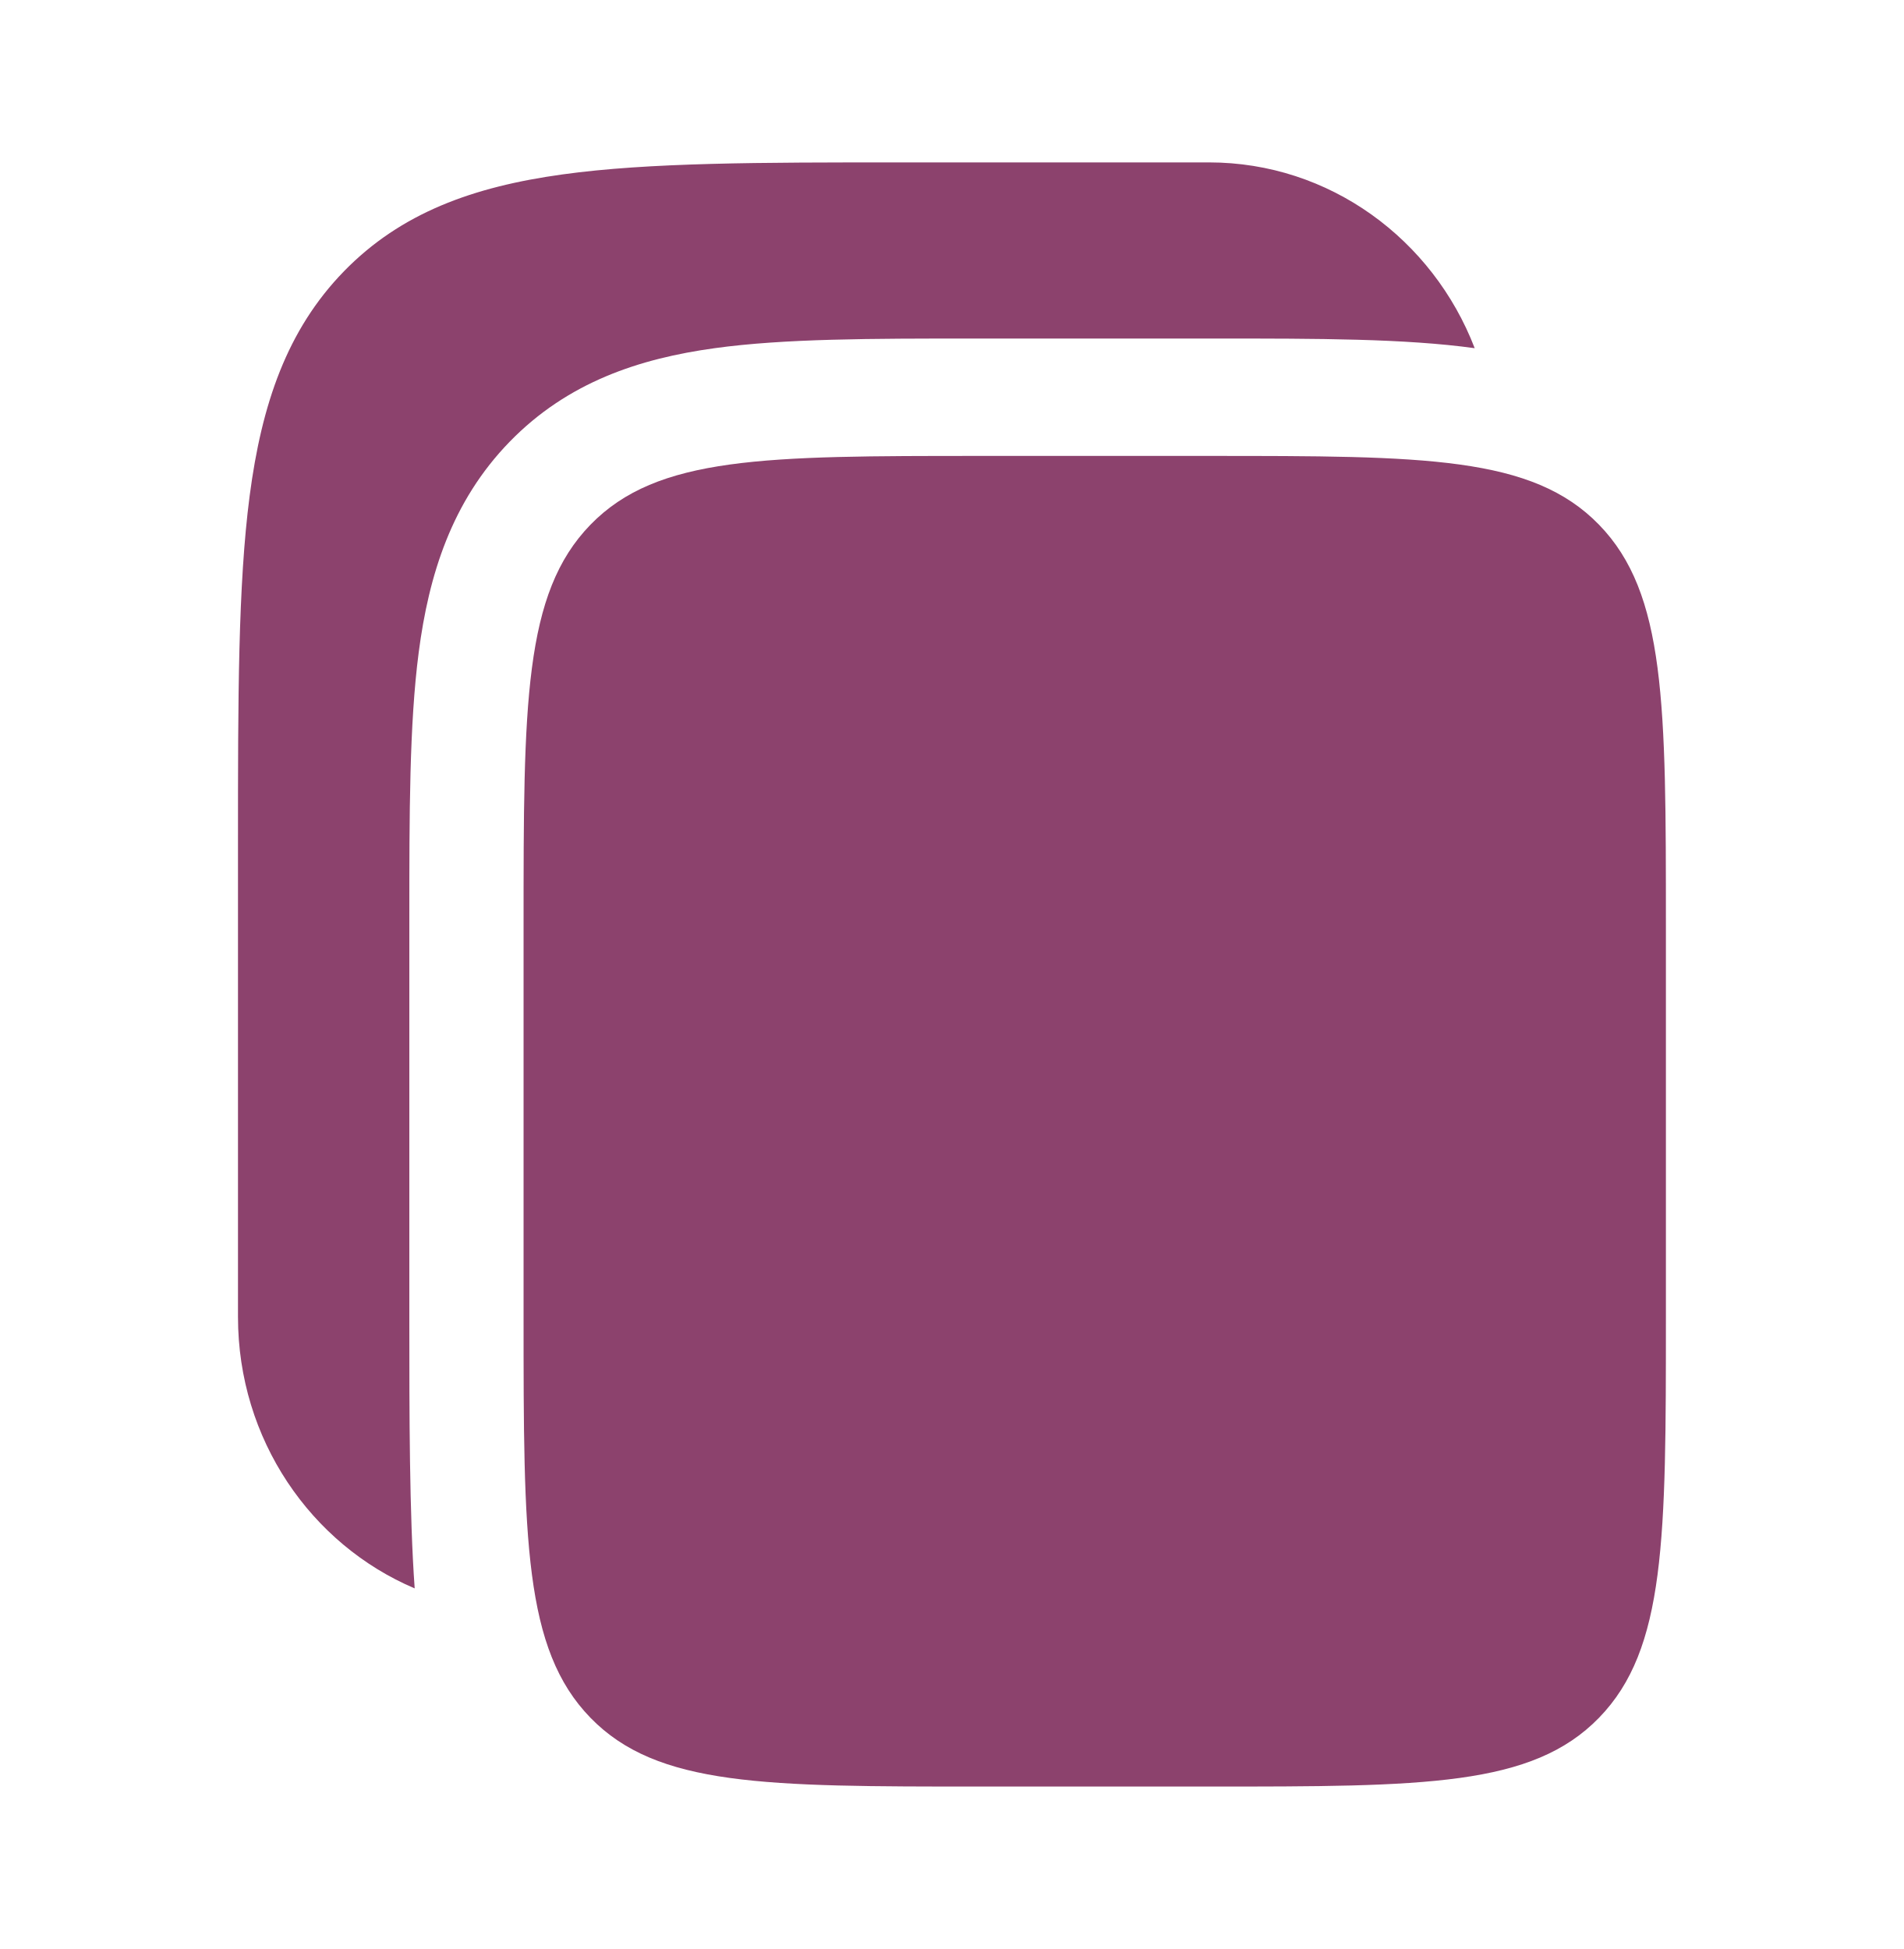
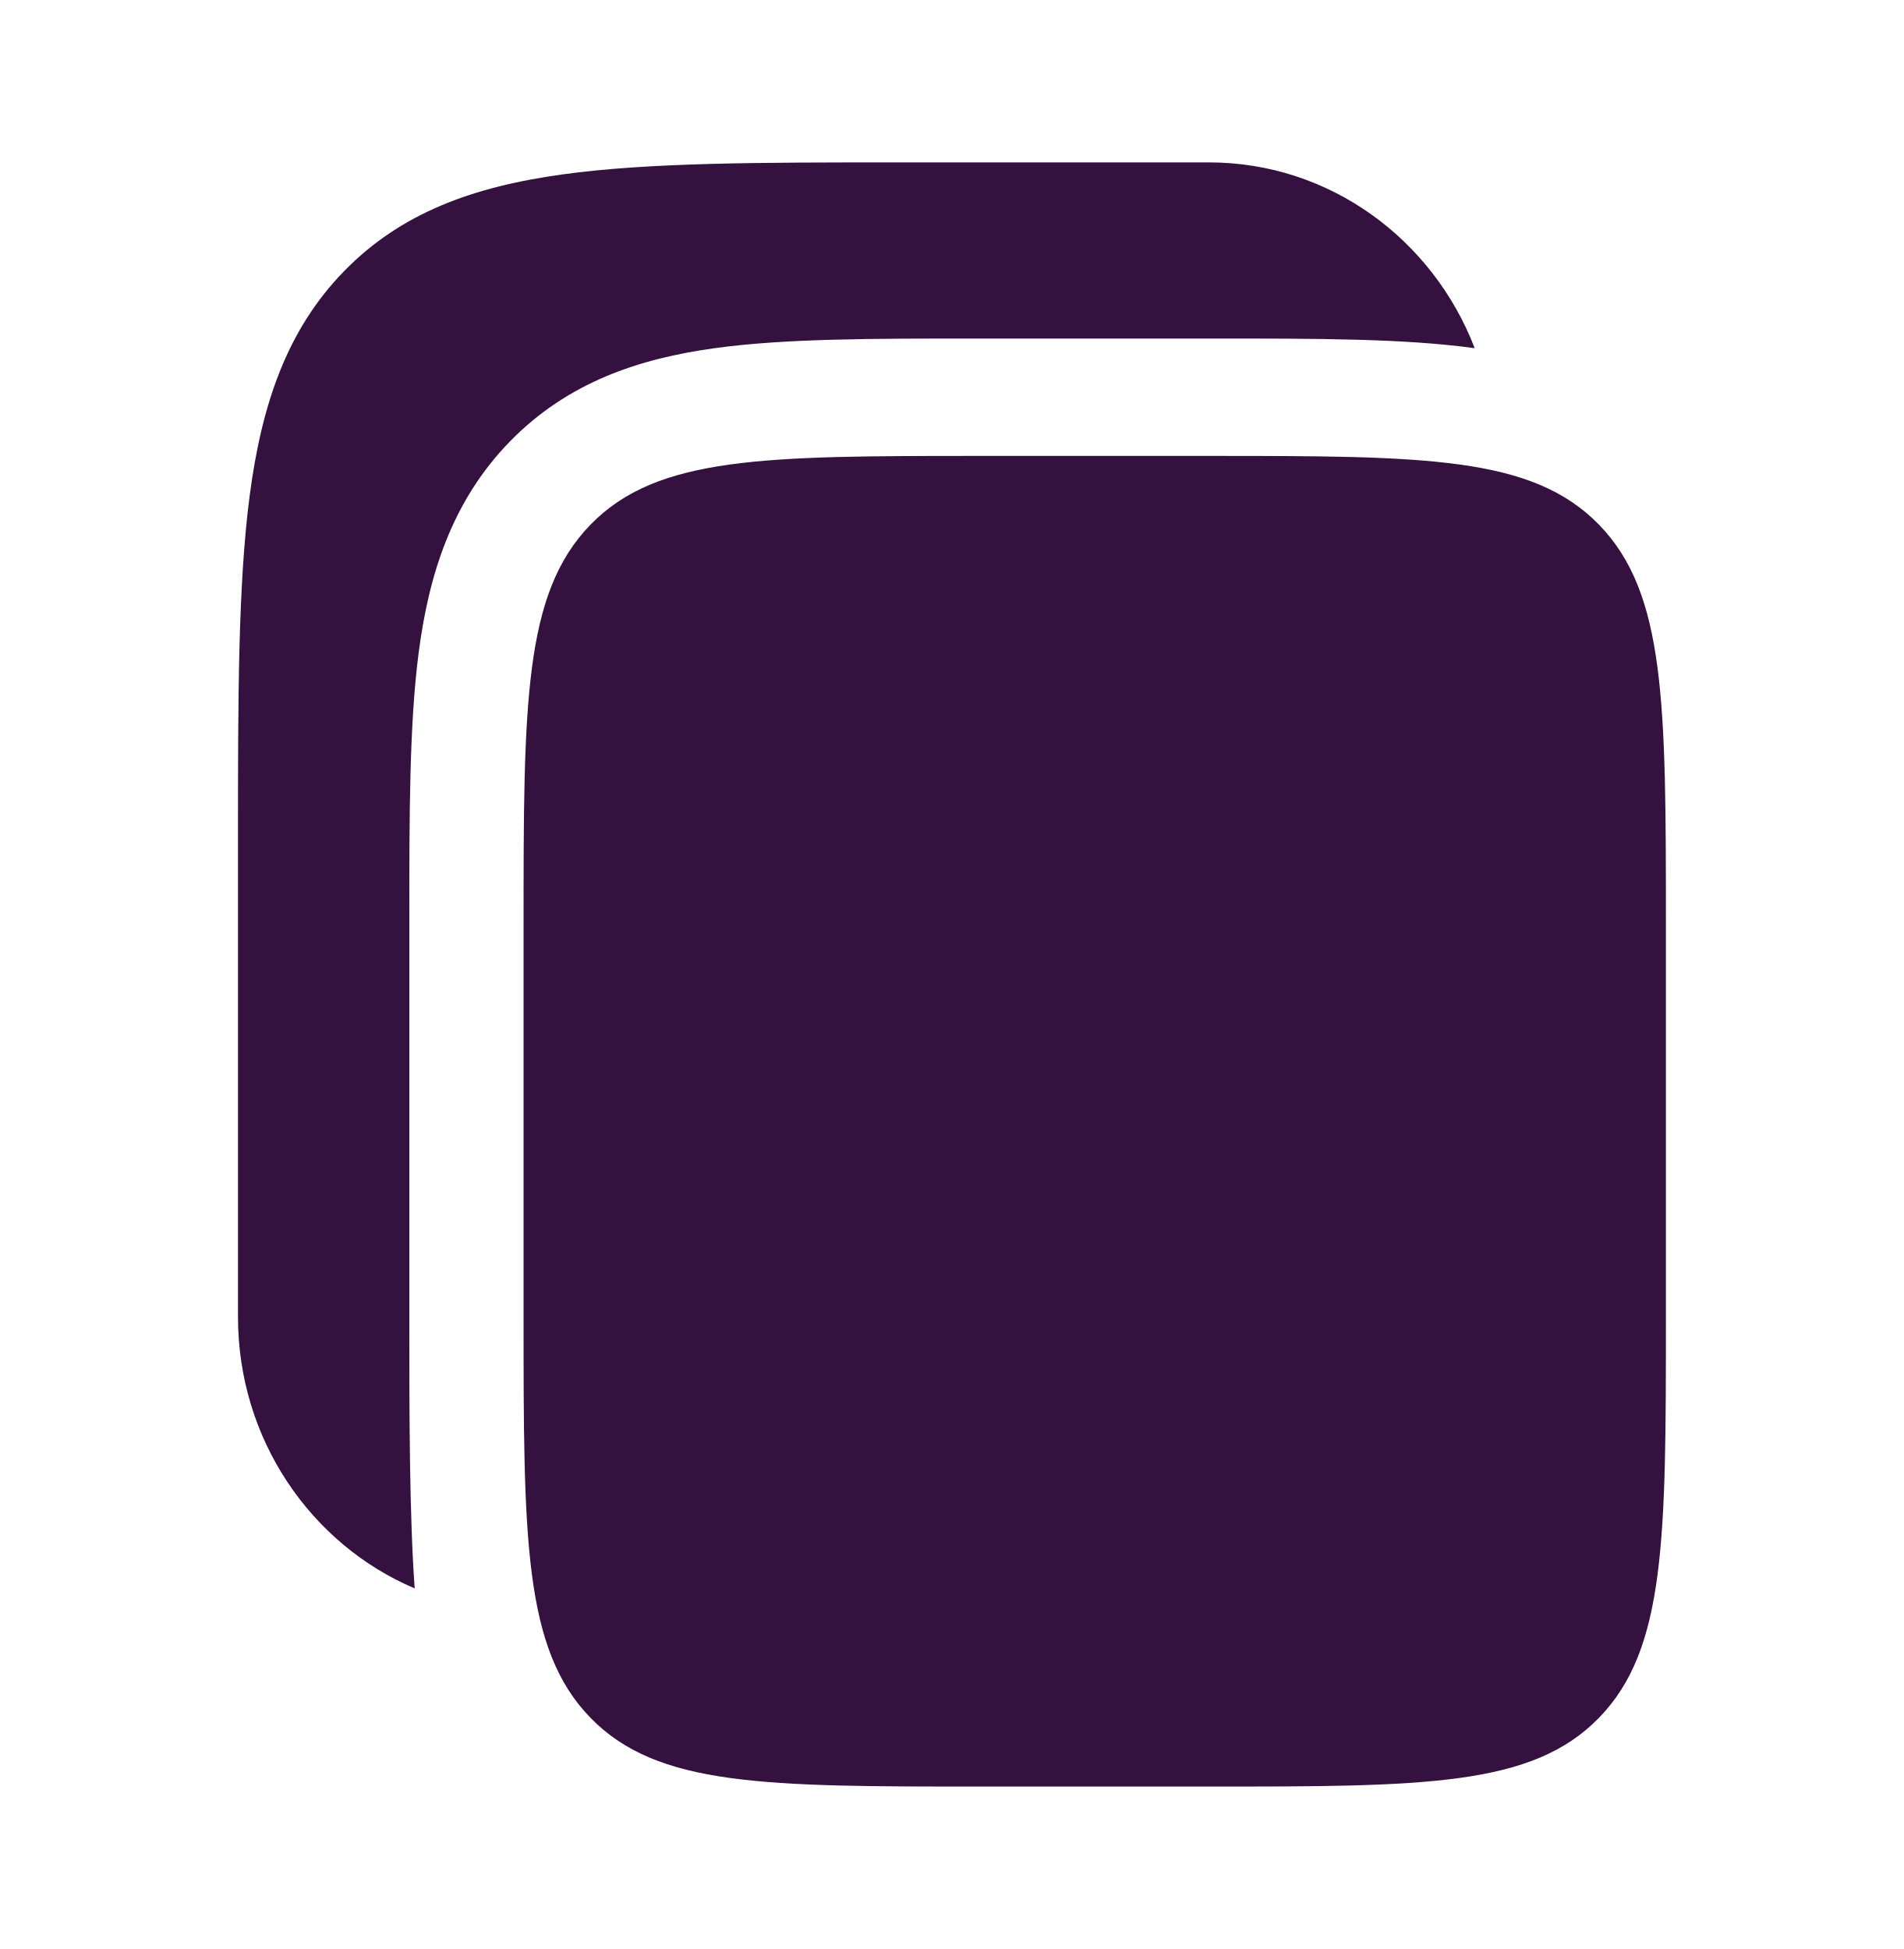
<svg xmlns="http://www.w3.org/2000/svg" width="42" height="43" viewBox="0 0 42 43" fill="none">
-   <path d="M26.67 3.583H19.855C16.768 3.583 14.322 3.583 12.408 3.848C10.439 4.12 8.845 4.694 7.587 5.986C6.33 7.278 5.772 8.917 5.507 10.942C5.25 12.909 5.25 15.423 5.25 18.596V29.055C5.25 31.758 6.86 34.073 9.148 35.044C9.03 33.414 9.03 31.128 9.03 29.226V20.421V20.25C9.03 17.954 9.03 15.976 9.237 14.391C9.459 12.693 9.96 11.065 11.244 9.745C12.529 8.425 14.112 7.91 15.764 7.682C17.305 7.469 19.23 7.469 21.464 7.469L21.63 7.469H26.67L26.836 7.469C29.07 7.469 30.99 7.469 32.532 7.682C31.61 5.282 29.333 3.583 26.67 3.583Z" fill="#8C426D" />
-   <path d="M11.55 20.421C11.55 15.536 11.55 13.094 13.026 11.576C14.502 10.059 16.878 10.059 21.63 10.059H26.67C31.422 10.059 33.798 10.059 35.274 11.576C36.75 13.094 36.75 15.536 36.75 20.421V29.055C36.75 33.94 36.75 36.382 35.274 37.899C33.798 39.416 31.422 39.416 26.67 39.416H21.63C16.878 39.416 14.502 39.416 13.026 37.899C11.55 36.382 11.55 33.94 11.55 29.055V20.421Z" fill="#8C426D" />
+   <path d="M26.67 3.583H19.855C16.768 3.583 14.322 3.583 12.408 3.848C10.439 4.12 8.845 4.694 7.587 5.986C6.33 7.278 5.772 8.917 5.507 10.942C5.25 12.909 5.25 15.423 5.25 18.596V29.055C5.25 31.758 6.86 34.073 9.148 35.044C9.03 33.414 9.03 31.128 9.03 29.226V20.421V20.25C9.03 17.954 9.03 15.976 9.237 14.391C9.459 12.693 9.96 11.065 11.244 9.745C12.529 8.425 14.112 7.91 15.764 7.682C17.305 7.469 19.23 7.469 21.464 7.469L21.63 7.469H26.67L26.836 7.469C29.07 7.469 30.99 7.469 32.532 7.682C31.61 5.282 29.333 3.583 26.67 3.583Z" fill="#34113f" />
+   <path d="M11.55 20.421C11.55 15.536 11.55 13.094 13.026 11.576C14.502 10.059 16.878 10.059 21.63 10.059H26.67C31.422 10.059 33.798 10.059 35.274 11.576C36.75 13.094 36.75 15.536 36.75 20.421V29.055C36.75 33.94 36.75 36.382 35.274 37.899C33.798 39.416 31.422 39.416 26.67 39.416H21.63C16.878 39.416 14.502 39.416 13.026 37.899C11.55 36.382 11.55 33.94 11.55 29.055V20.421Z" fill="#34113f" />
</svg>
